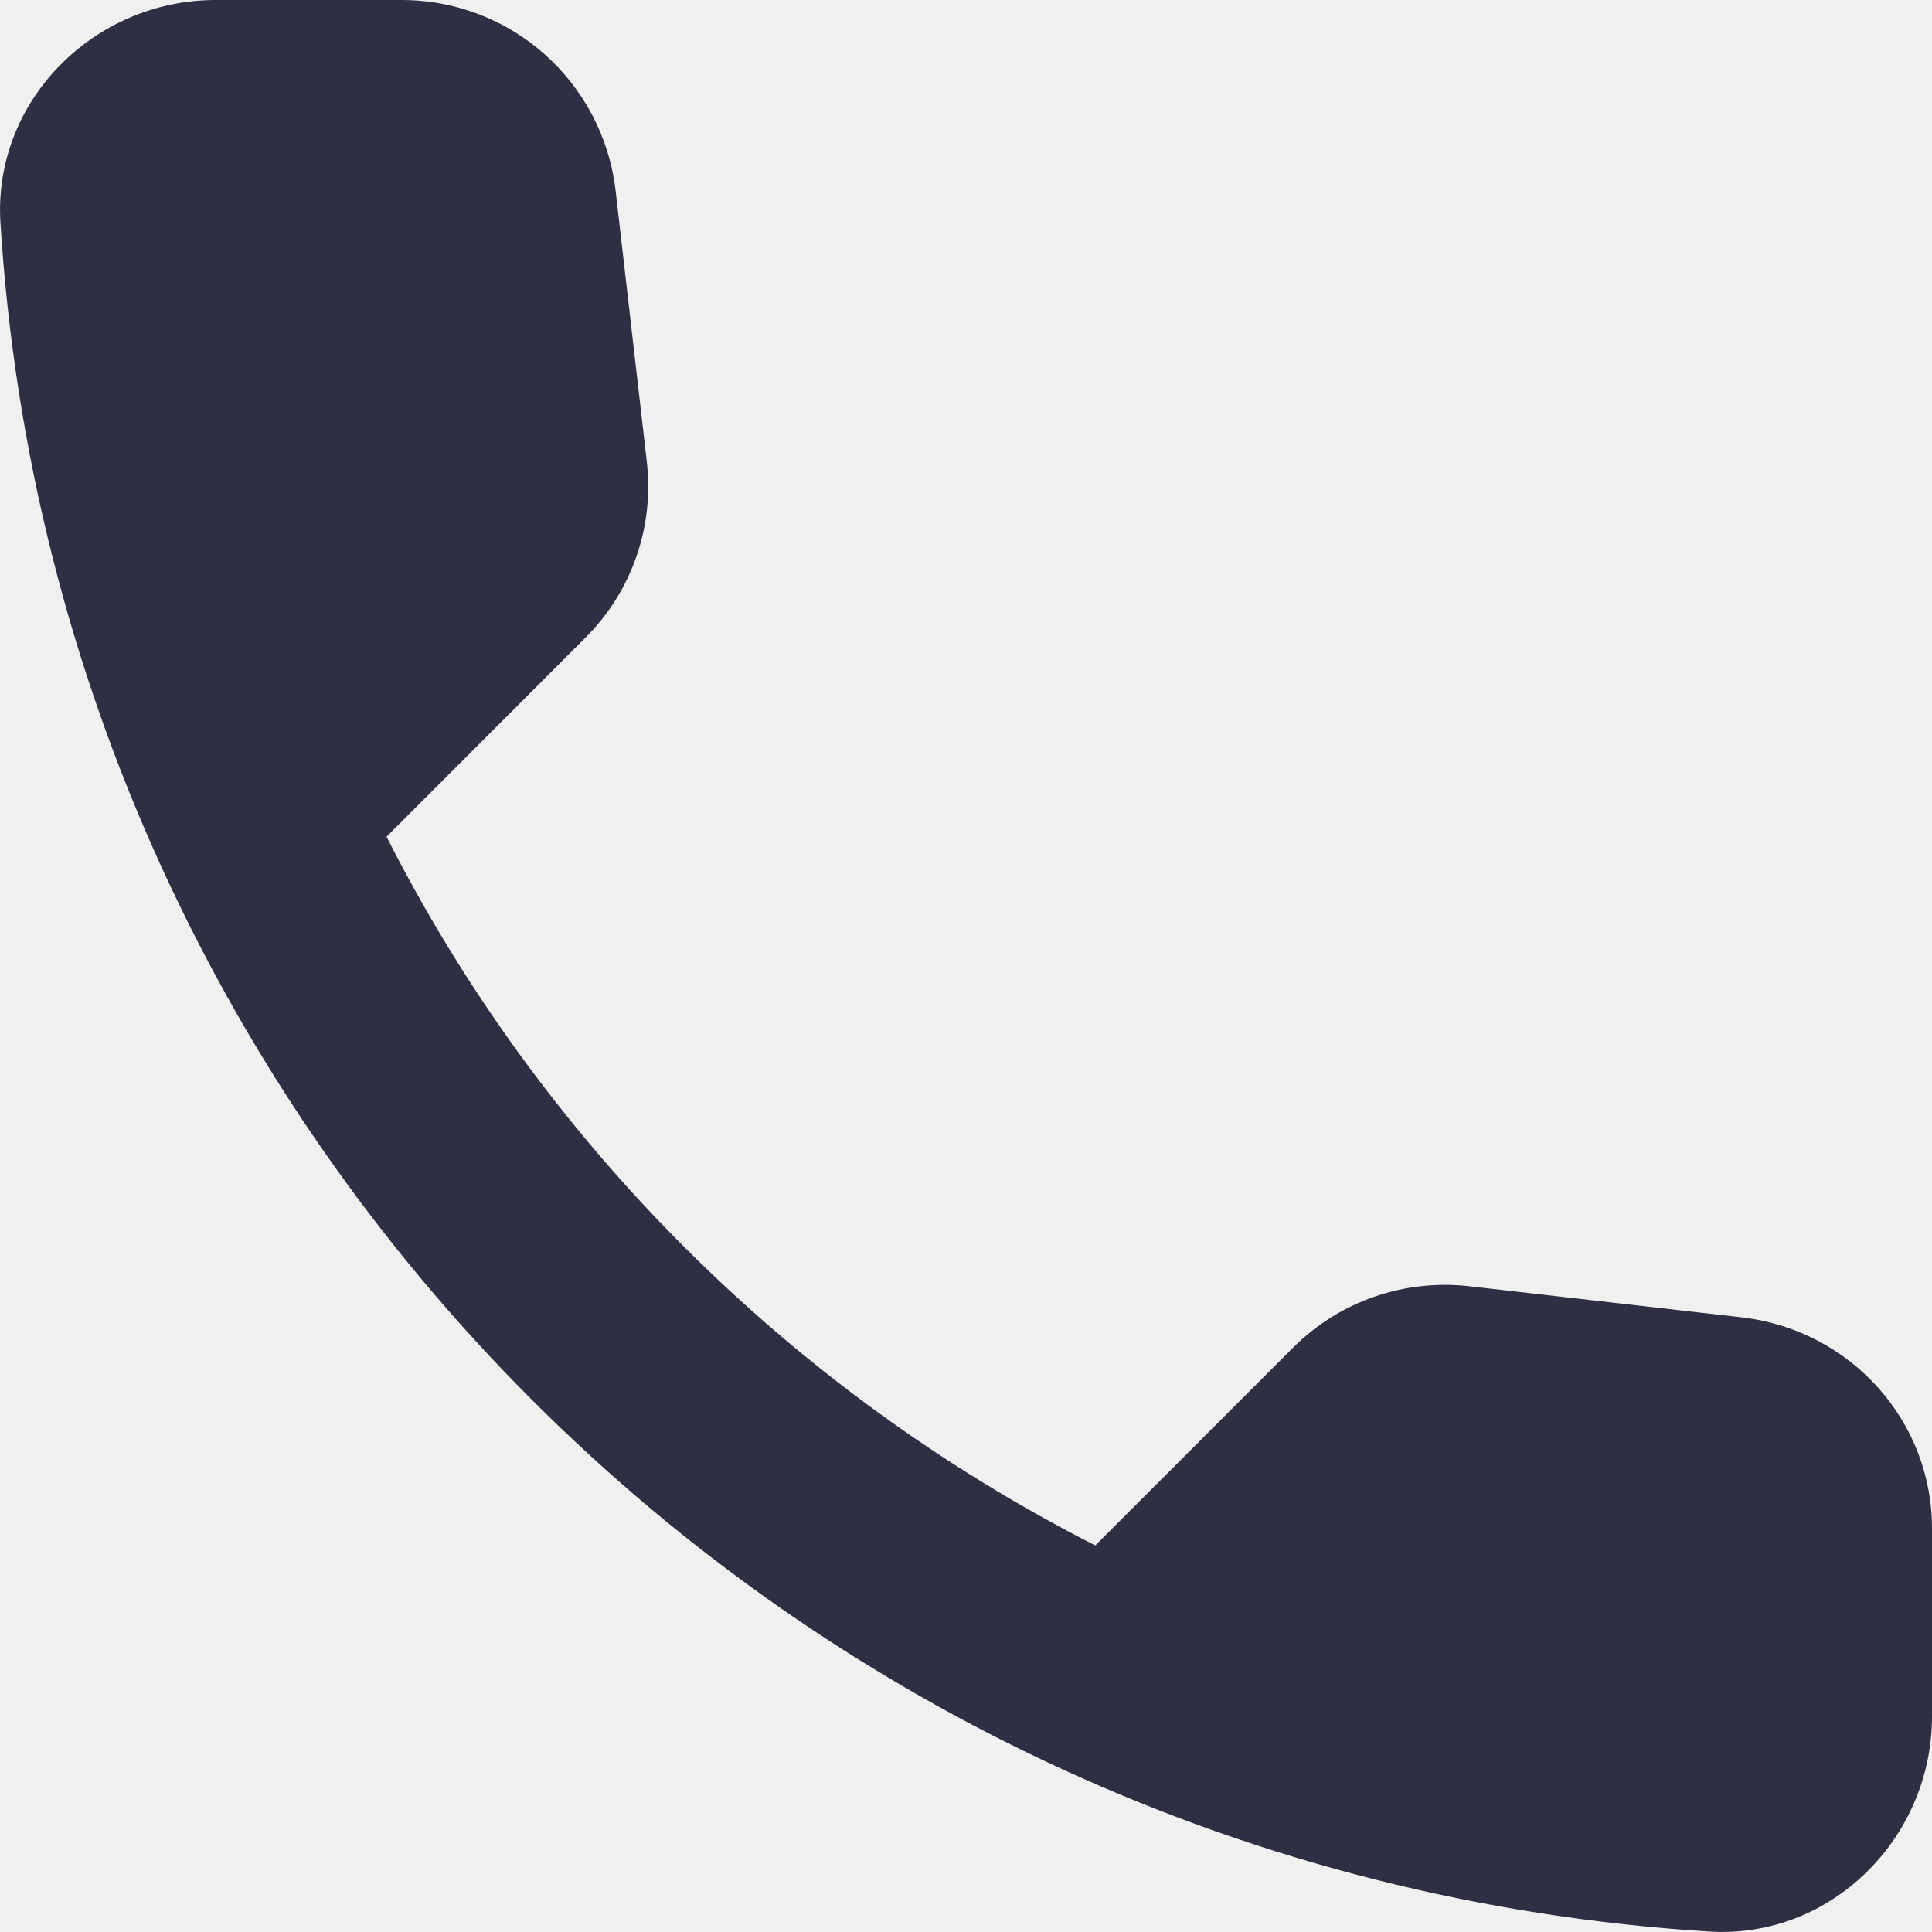
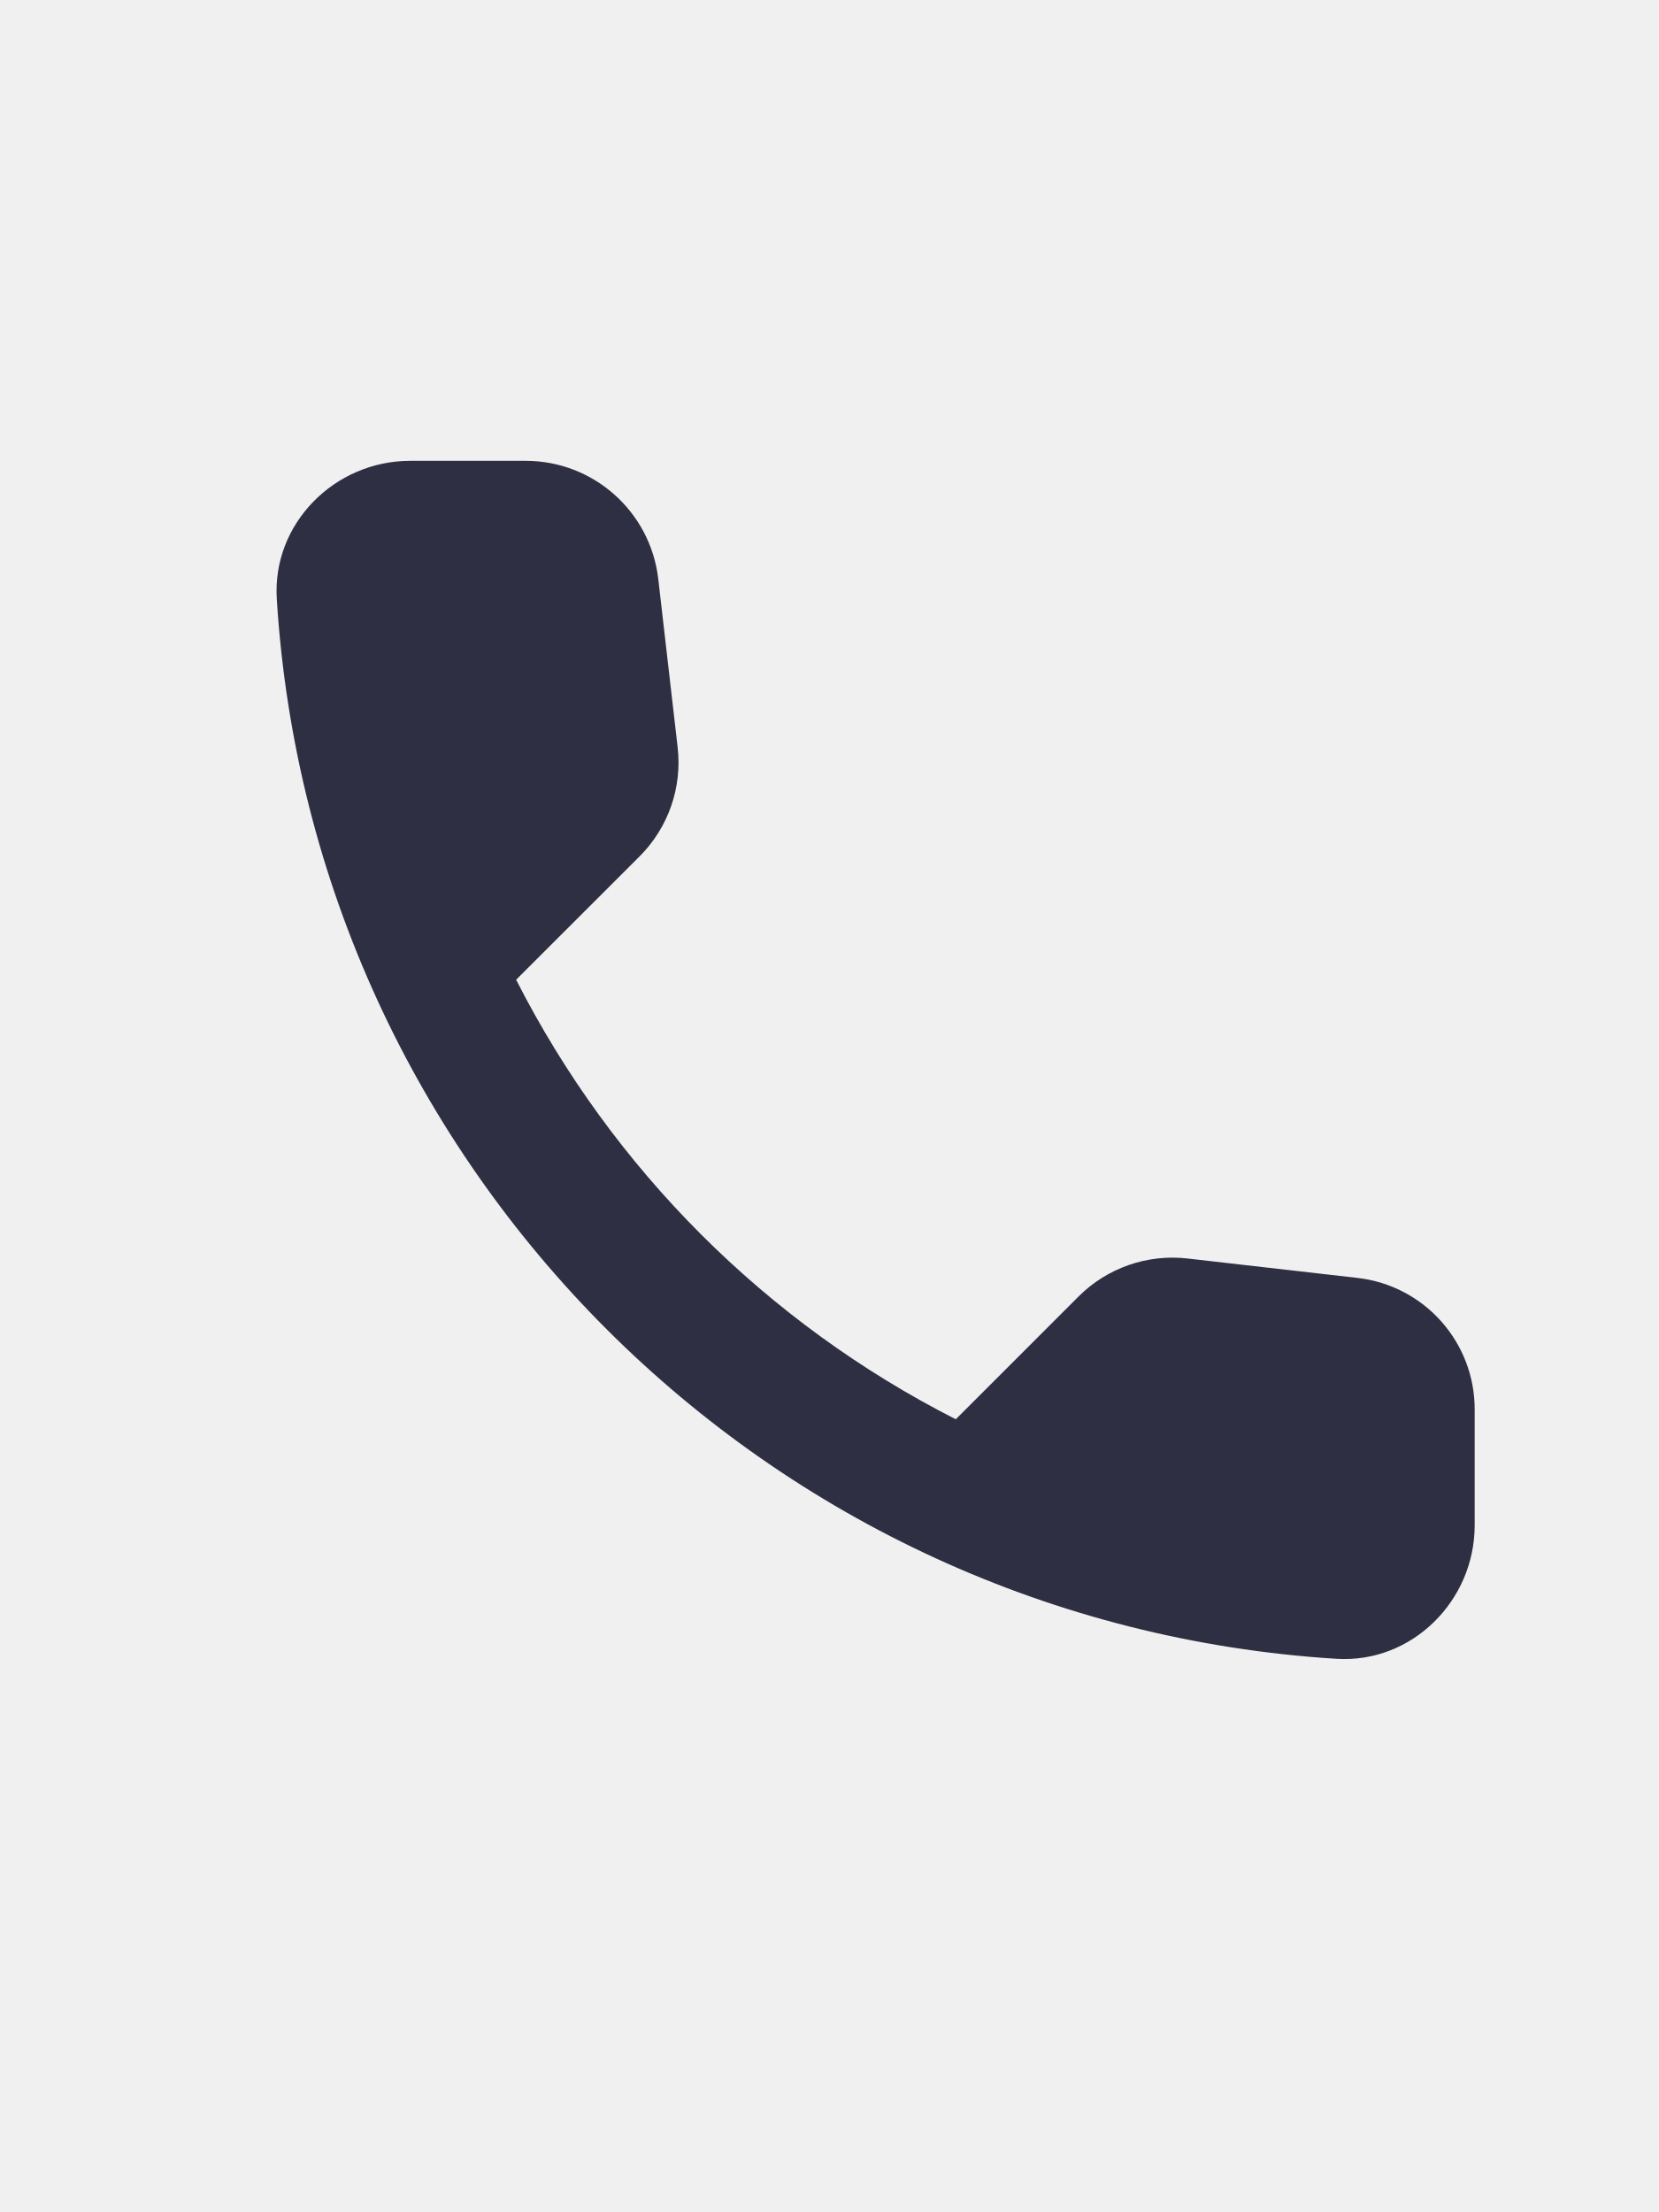
- <svg xmlns="http://www.w3.org/2000/svg" width="13" height="13" viewBox="0 0 13 13" fill="none">
-   <path d="M11.726 8.865L9.888 8.655C9.447 8.605 9.012 8.757 8.701 9.068L7.37 10.399C5.322 9.357 3.643 7.686 2.601 5.63L3.939 4.291C4.251 3.98 4.403 3.546 4.352 3.105L4.142 1.281C4.055 0.55 3.44 0 2.702 0H1.45C0.632 0 -0.048 0.68 0.003 1.498C0.386 7.678 5.329 12.614 11.502 12.997C12.32 13.048 13 12.368 13 11.55V10.298C13.007 9.567 12.457 8.952 11.726 8.865Z" fill="#2E2F42" />
+ <svg xmlns="http://www.w3.org/2000/svg" width="18" height="24" fill="none">
+   <g clip-path="url(#a)">
+     <path fill="#2E2F42" d="m14.726 13.865-1.838-.21a1.441 1.441 0 0 0-1.187.413l-1.331 1.331A10.888 10.888 0 0 1 5.6 10.63l1.34-1.339a1.44 1.44 0 0 0 .412-1.186l-.21-1.824A1.448 1.448 0 0 0 5.702 5H4.45c-.818 0-1.498.68-1.447 1.498.383 6.18 5.326 11.116 11.499 11.5.818.05 1.498-.63 1.498-1.448v-1.252a1.434 1.434 0 0 0-1.274-1.433Z" />
+   </g>
+   <defs>
+     <clipPath id="a">
+       <path fill="#fff" d="M0 0h18v24H0z" />
+     </clipPath>
+   </defs>
</svg>
